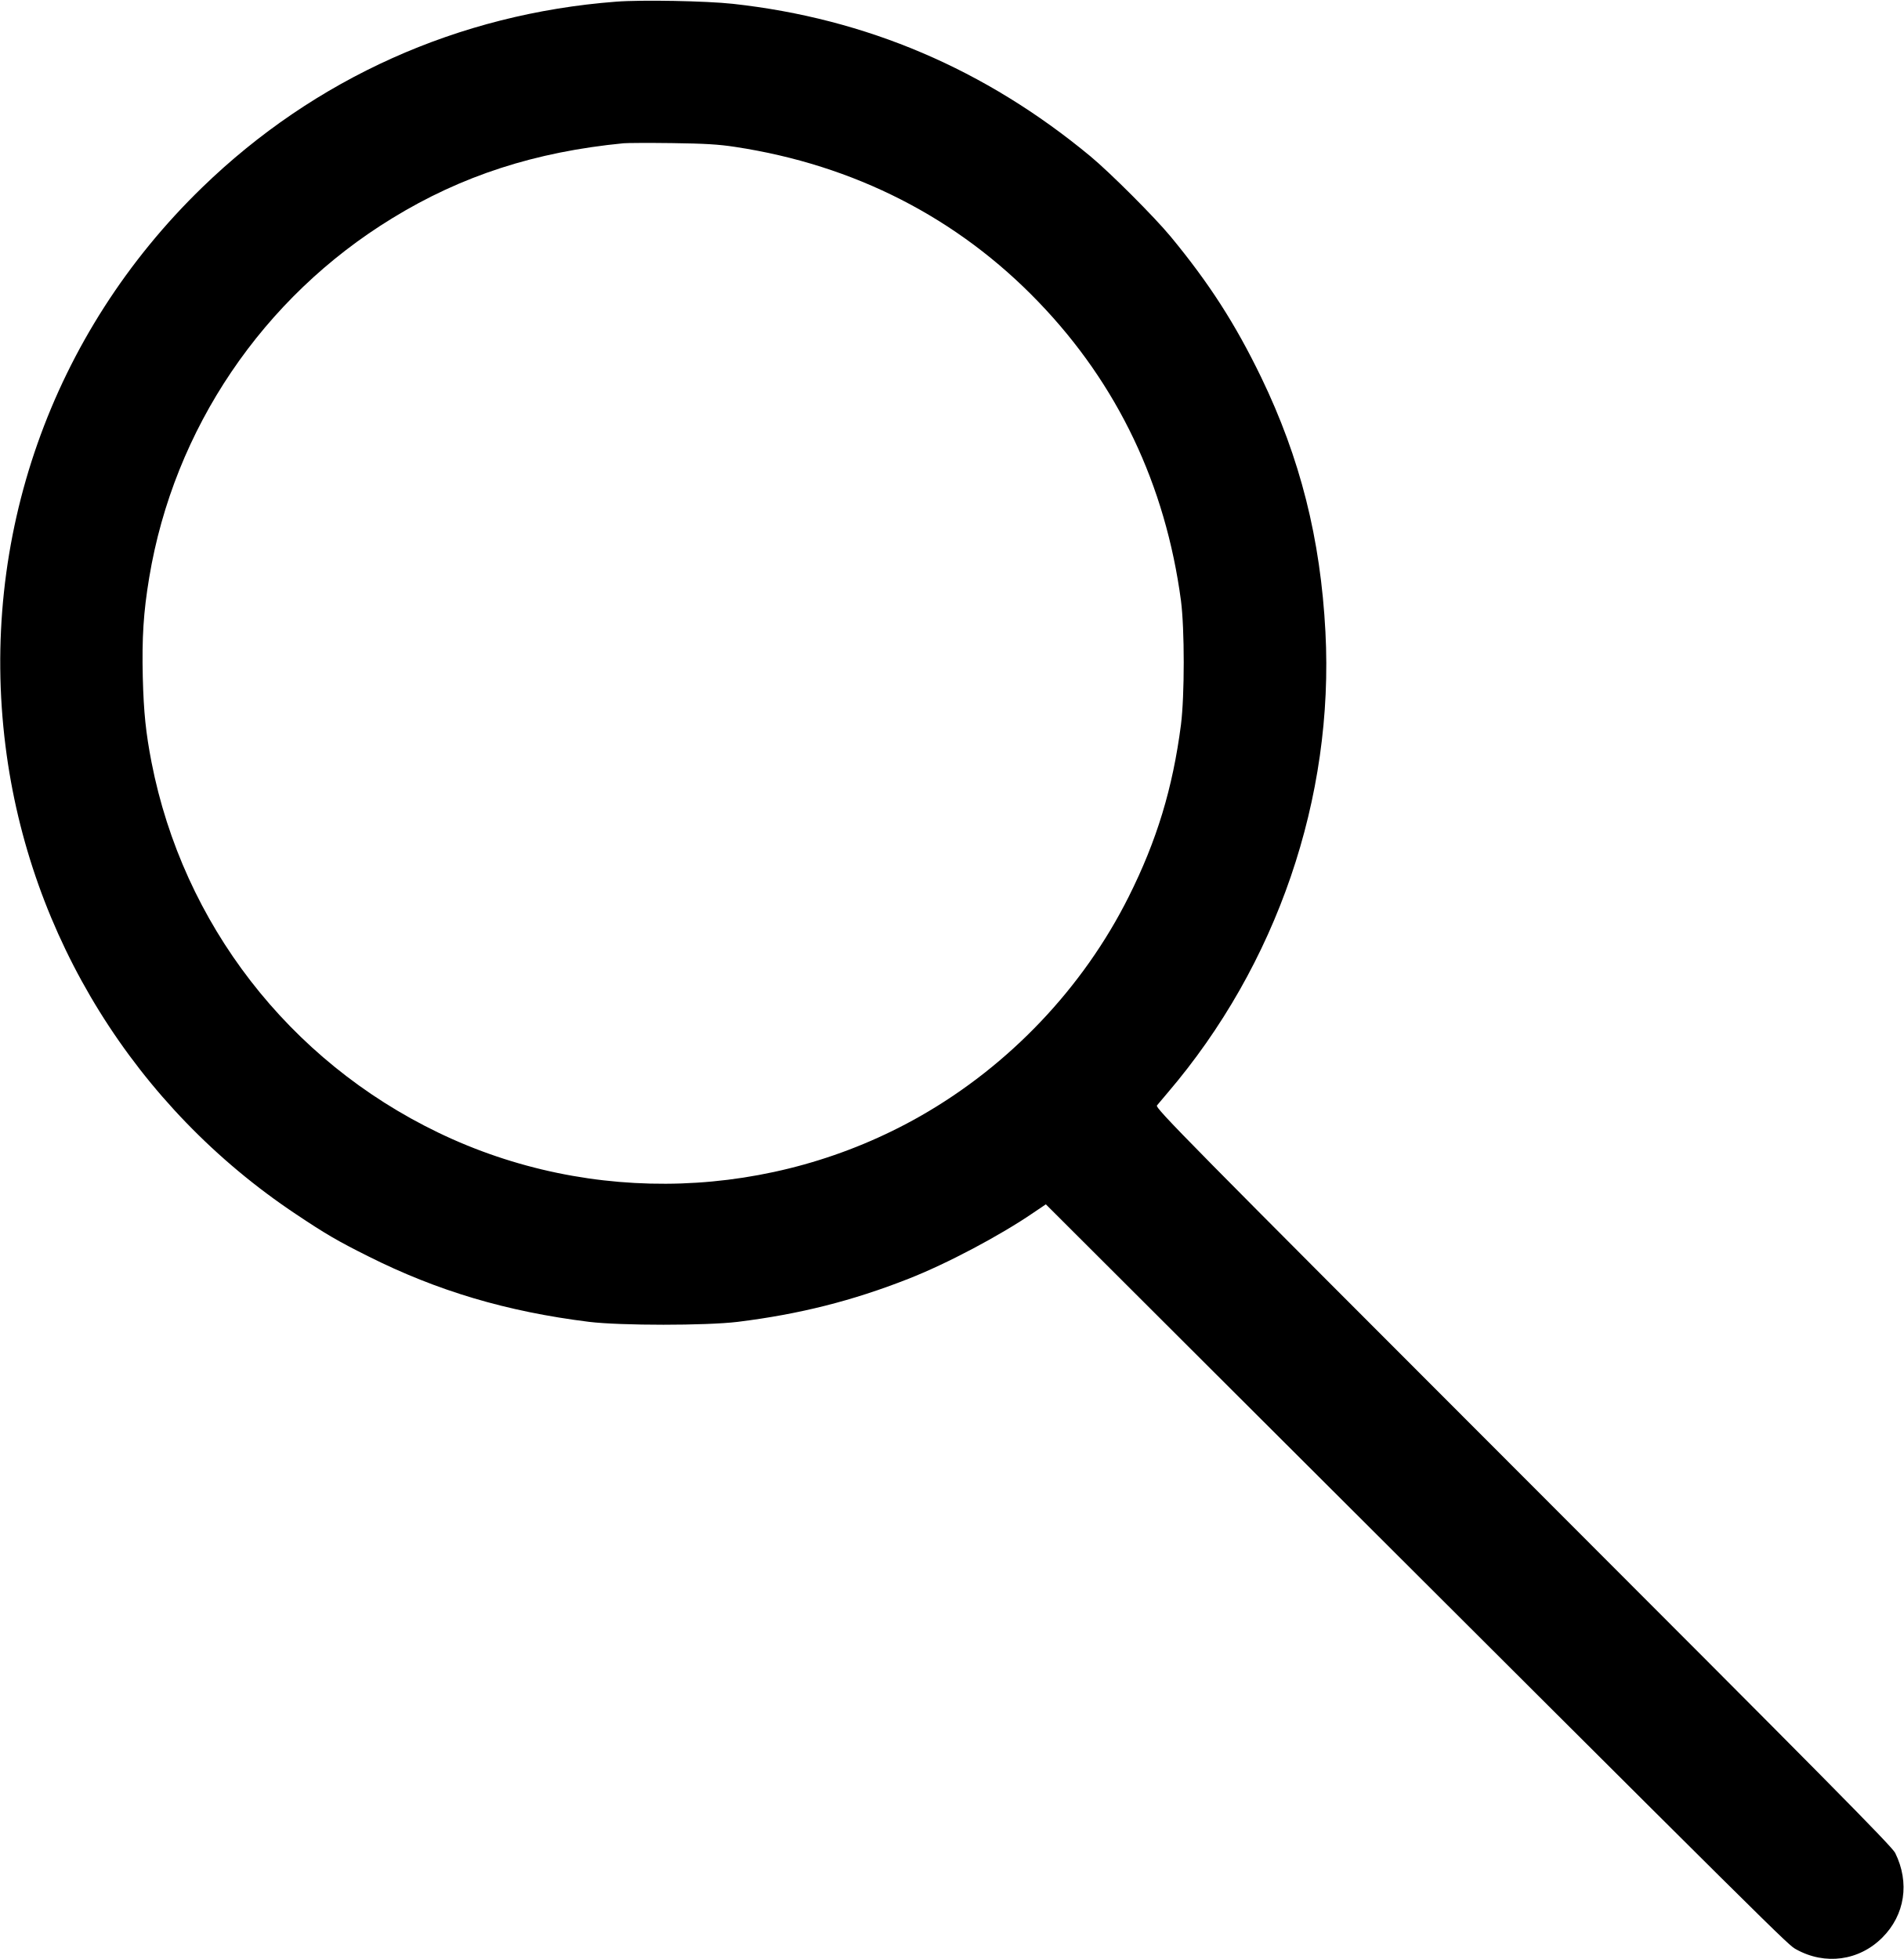
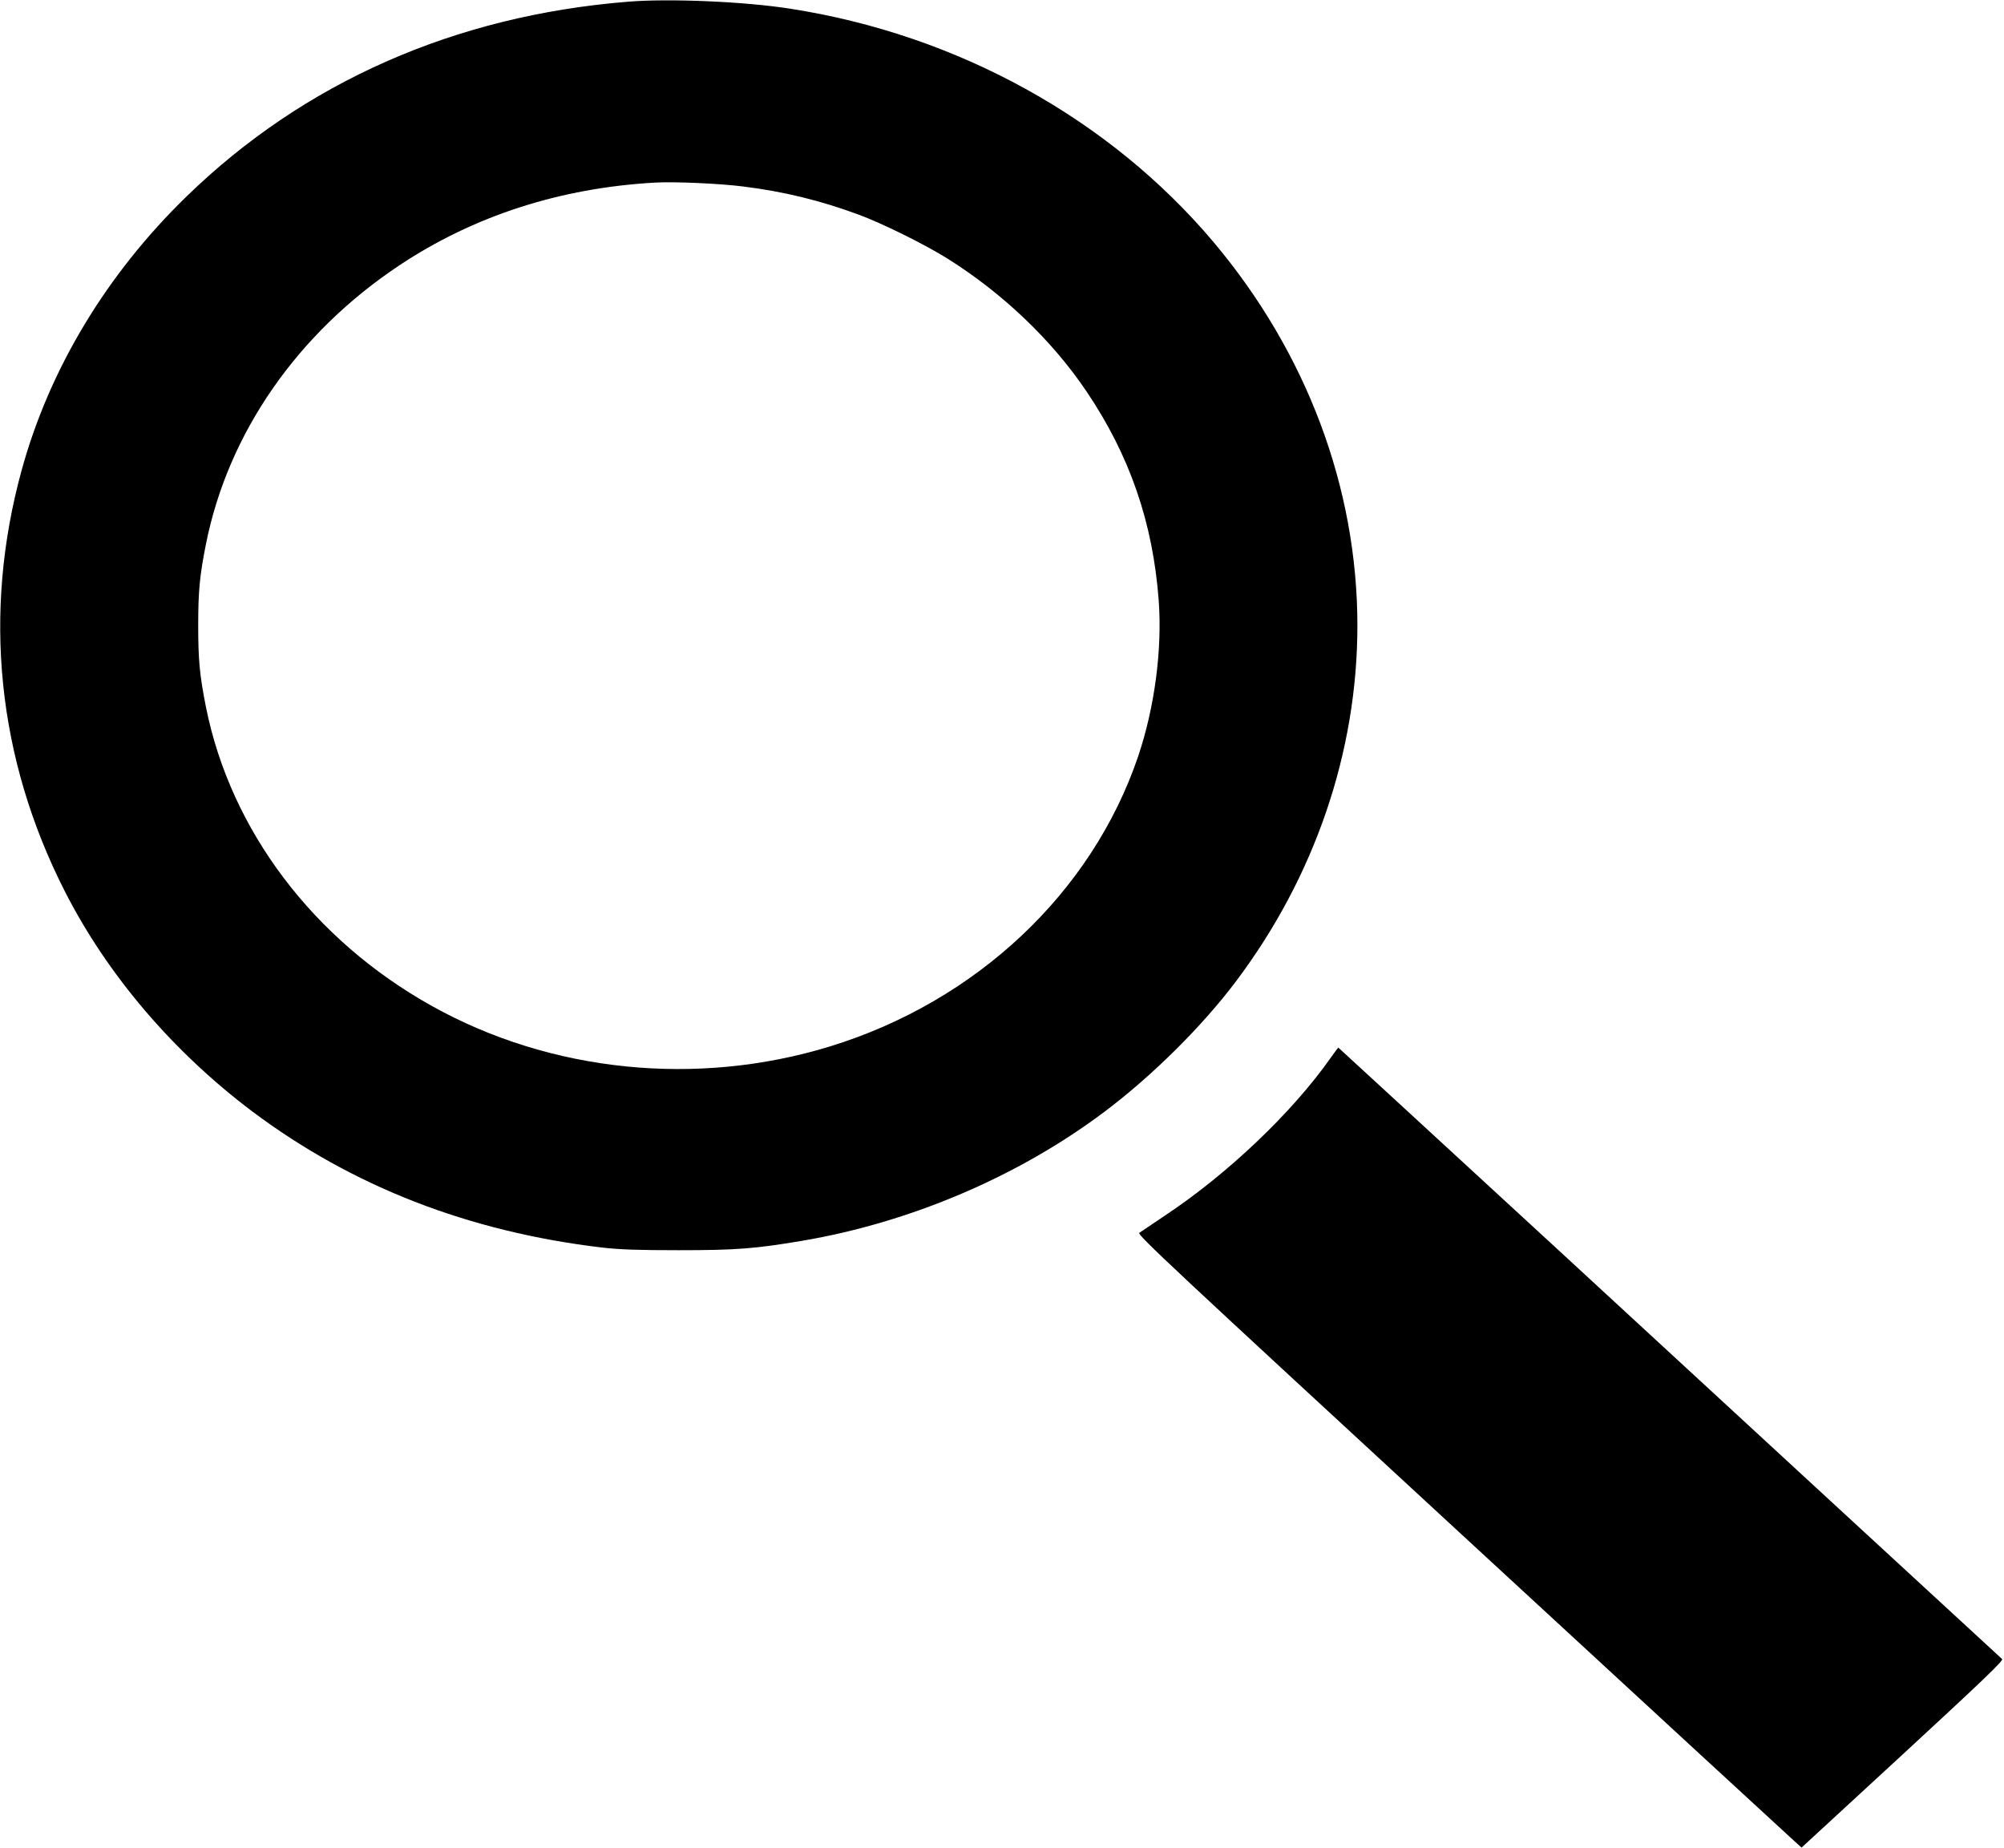
- <svg xmlns="http://www.w3.org/2000/svg" version="1.0" width="1244pt" height="1280pt" viewBox="0 0 1244 1280" preserveAspectRatio="xMidYMid meet">
-   <g transform="translate(0,1280) scale(0.1,-0.1)" fill="#000000" stroke="none">
-     <path d="M4025 12789 c-1029 -79 -1969 -501 -2704 -1214 -985 -955 -1456 -2292 -1285 -3650 156 -1244 849 -2360 1899 -3059 193 -129 272 -175 470 -274 452 -227 906 -362 1445 -429 207 -25 763 -25 970 0 404 50 752 138 1115 281 251 98 600 283 819 433 l80 54 1075 -1073 c3835 -3827 3770 -3762 3828 -3795 189 -105 411 -75 563 77 148 148 180 359 84 553 -21 43 -462 488 -2432 2459 -2212 2213 -2404 2408 -2392 2425 8 10 40 47 70 83 714 836 1088 1927 1031 3011 -32 610 -165 1136 -420 1664 -169 349 -340 615 -592 920 -106 128 -395 417 -524 524 -687 569 -1463 900 -2336 996 -174 19 -598 27 -764 14z m780 -949 c777 -118 1453 -463 1982 -1014 516 -536 829 -1194 930 -1951 24 -186 24 -618 0 -810 -54 -416 -158 -758 -342 -1125 -297 -593 -779 -1101 -1360 -1432 -964 -549 -2153 -590 -3152 -108 -975 470 -1667 1364 -1873 2420 -37 192 -51 323 -57 555 -6 258 4 423 42 651 161 971 742 1831 1588 2348 453 278 935 434 1512 490 22 2 164 3 315 1 217 -3 304 -8 415 -25z" />
+ <svg xmlns="http://www.w3.org/2000/svg" version="1.0" width="1280pt" height="1180pt" viewBox="0 0 1280 1180" preserveAspectRatio="xMidYMid meet">
+   <g transform="translate(0,1180) scale(0.1,-0.1)" fill="#000000" stroke="none">
+     <path d="M4010 11789 c-1105 -89 -2068 -514 -2819 -1244 -510 -496 -874 -1099 -1052 -1745 -252 -915 -157 -1844 276 -2694 272 -533 690 -1023 1198 -1405 638 -478 1381 -767 2232 -868 116 -13 227 -17 490 -17 363 0 485 9 788 60 691 117 1380 410 1930 823 305 229 627 548 843 836 503 669 774 1465 774 2270 0 880 -324 1742 -918 2448 -664 788 -1636 1325 -2702 1491 -290 46 -776 67 -1040 45z m737 -1180 c259 -32 496 -90 738 -180 148 -54 424 -191 563 -278 354 -221 671 -523 892 -851 276 -409 424 -838 461 -1335 23 -312 -26 -684 -132 -997 -296 -870 -1034 -1564 -1969 -1851 -849 -260 -1784 -165 -2544 260 -755 422 -1282 1120 -1440 1905 -41 206 -50 303 -50 523 0 220 9 317 50 523 142 708 584 1344 1234 1777 475 316 1027 495 1635 529 121 7 414 -6 562 -25z" />
+     <path d="M8496 5040 c-244 -346 -653 -735 -1051 -1000 -82 -55 -158 -106 -168 -113 -16 -11 212 -223 2054 -1922 1139 -1051 2095 -1931 2124 -1957 l52 -47 647 596 c514 474 644 599 634 608 -148 136 -1759 1620 -2830 2608 -775 713 -1409 1297 -1410 1297 -2 -1 -25 -32 -52 -70z" />
  </g>
</svg>
